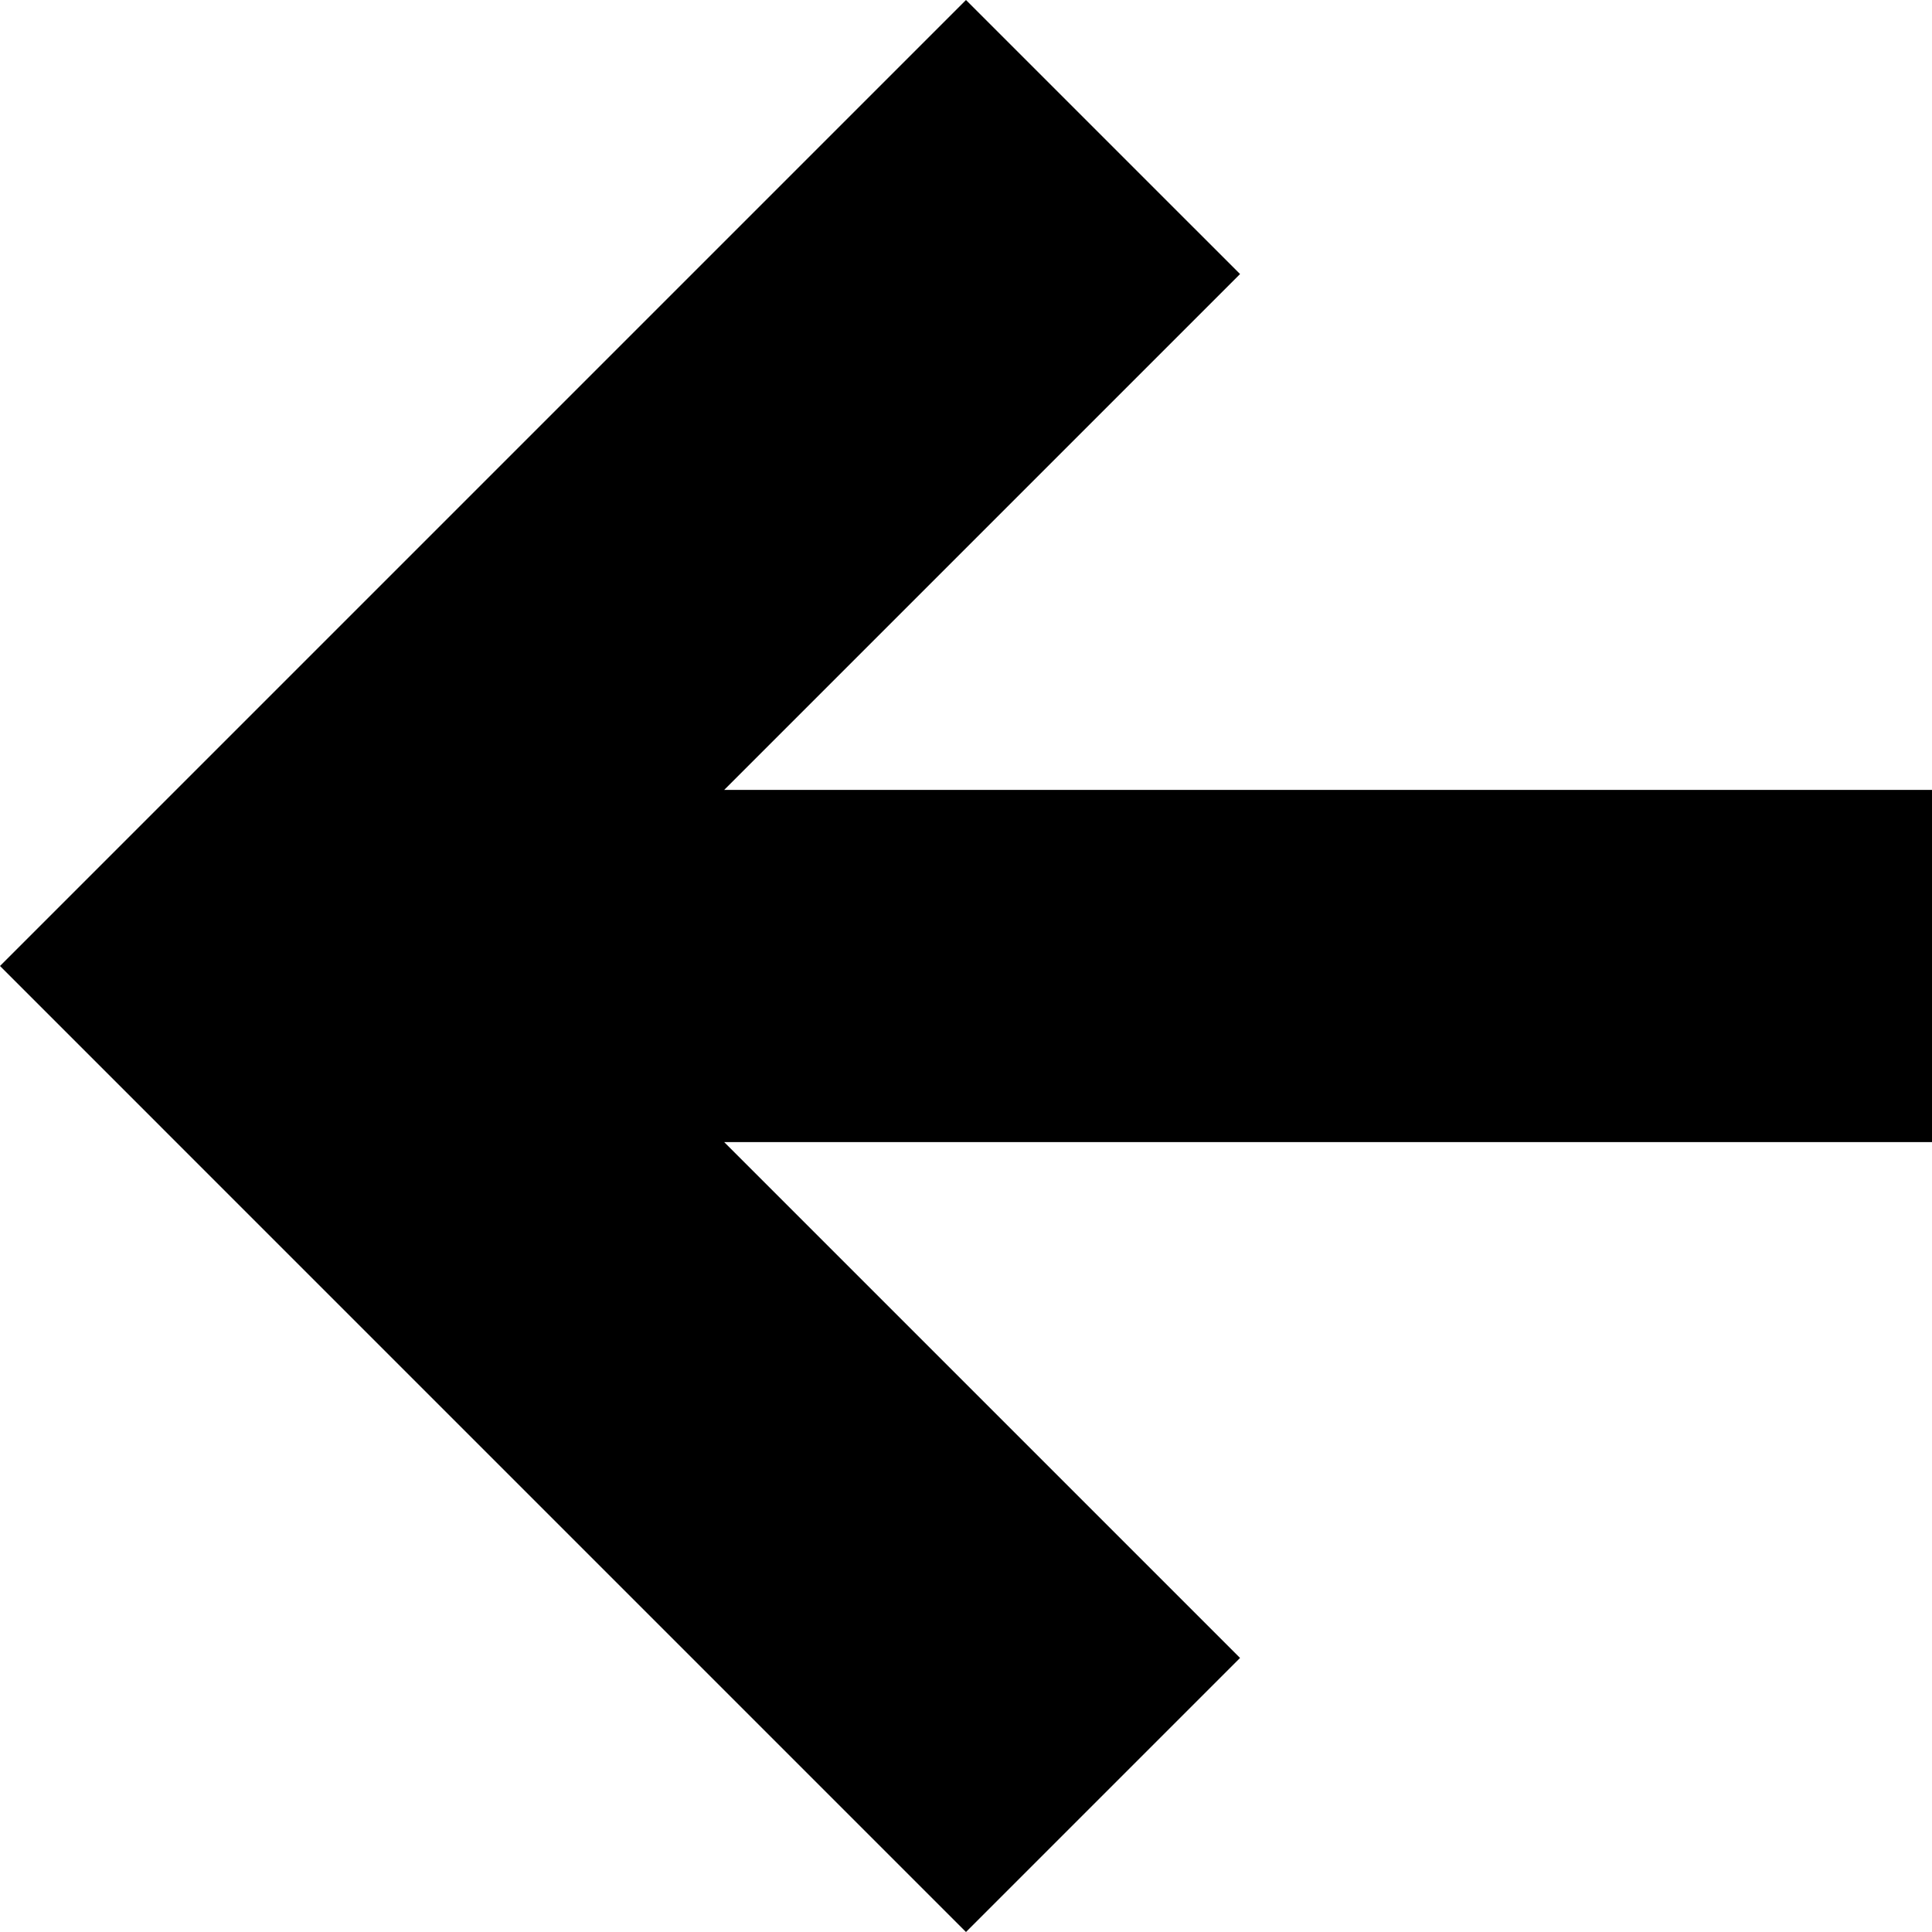
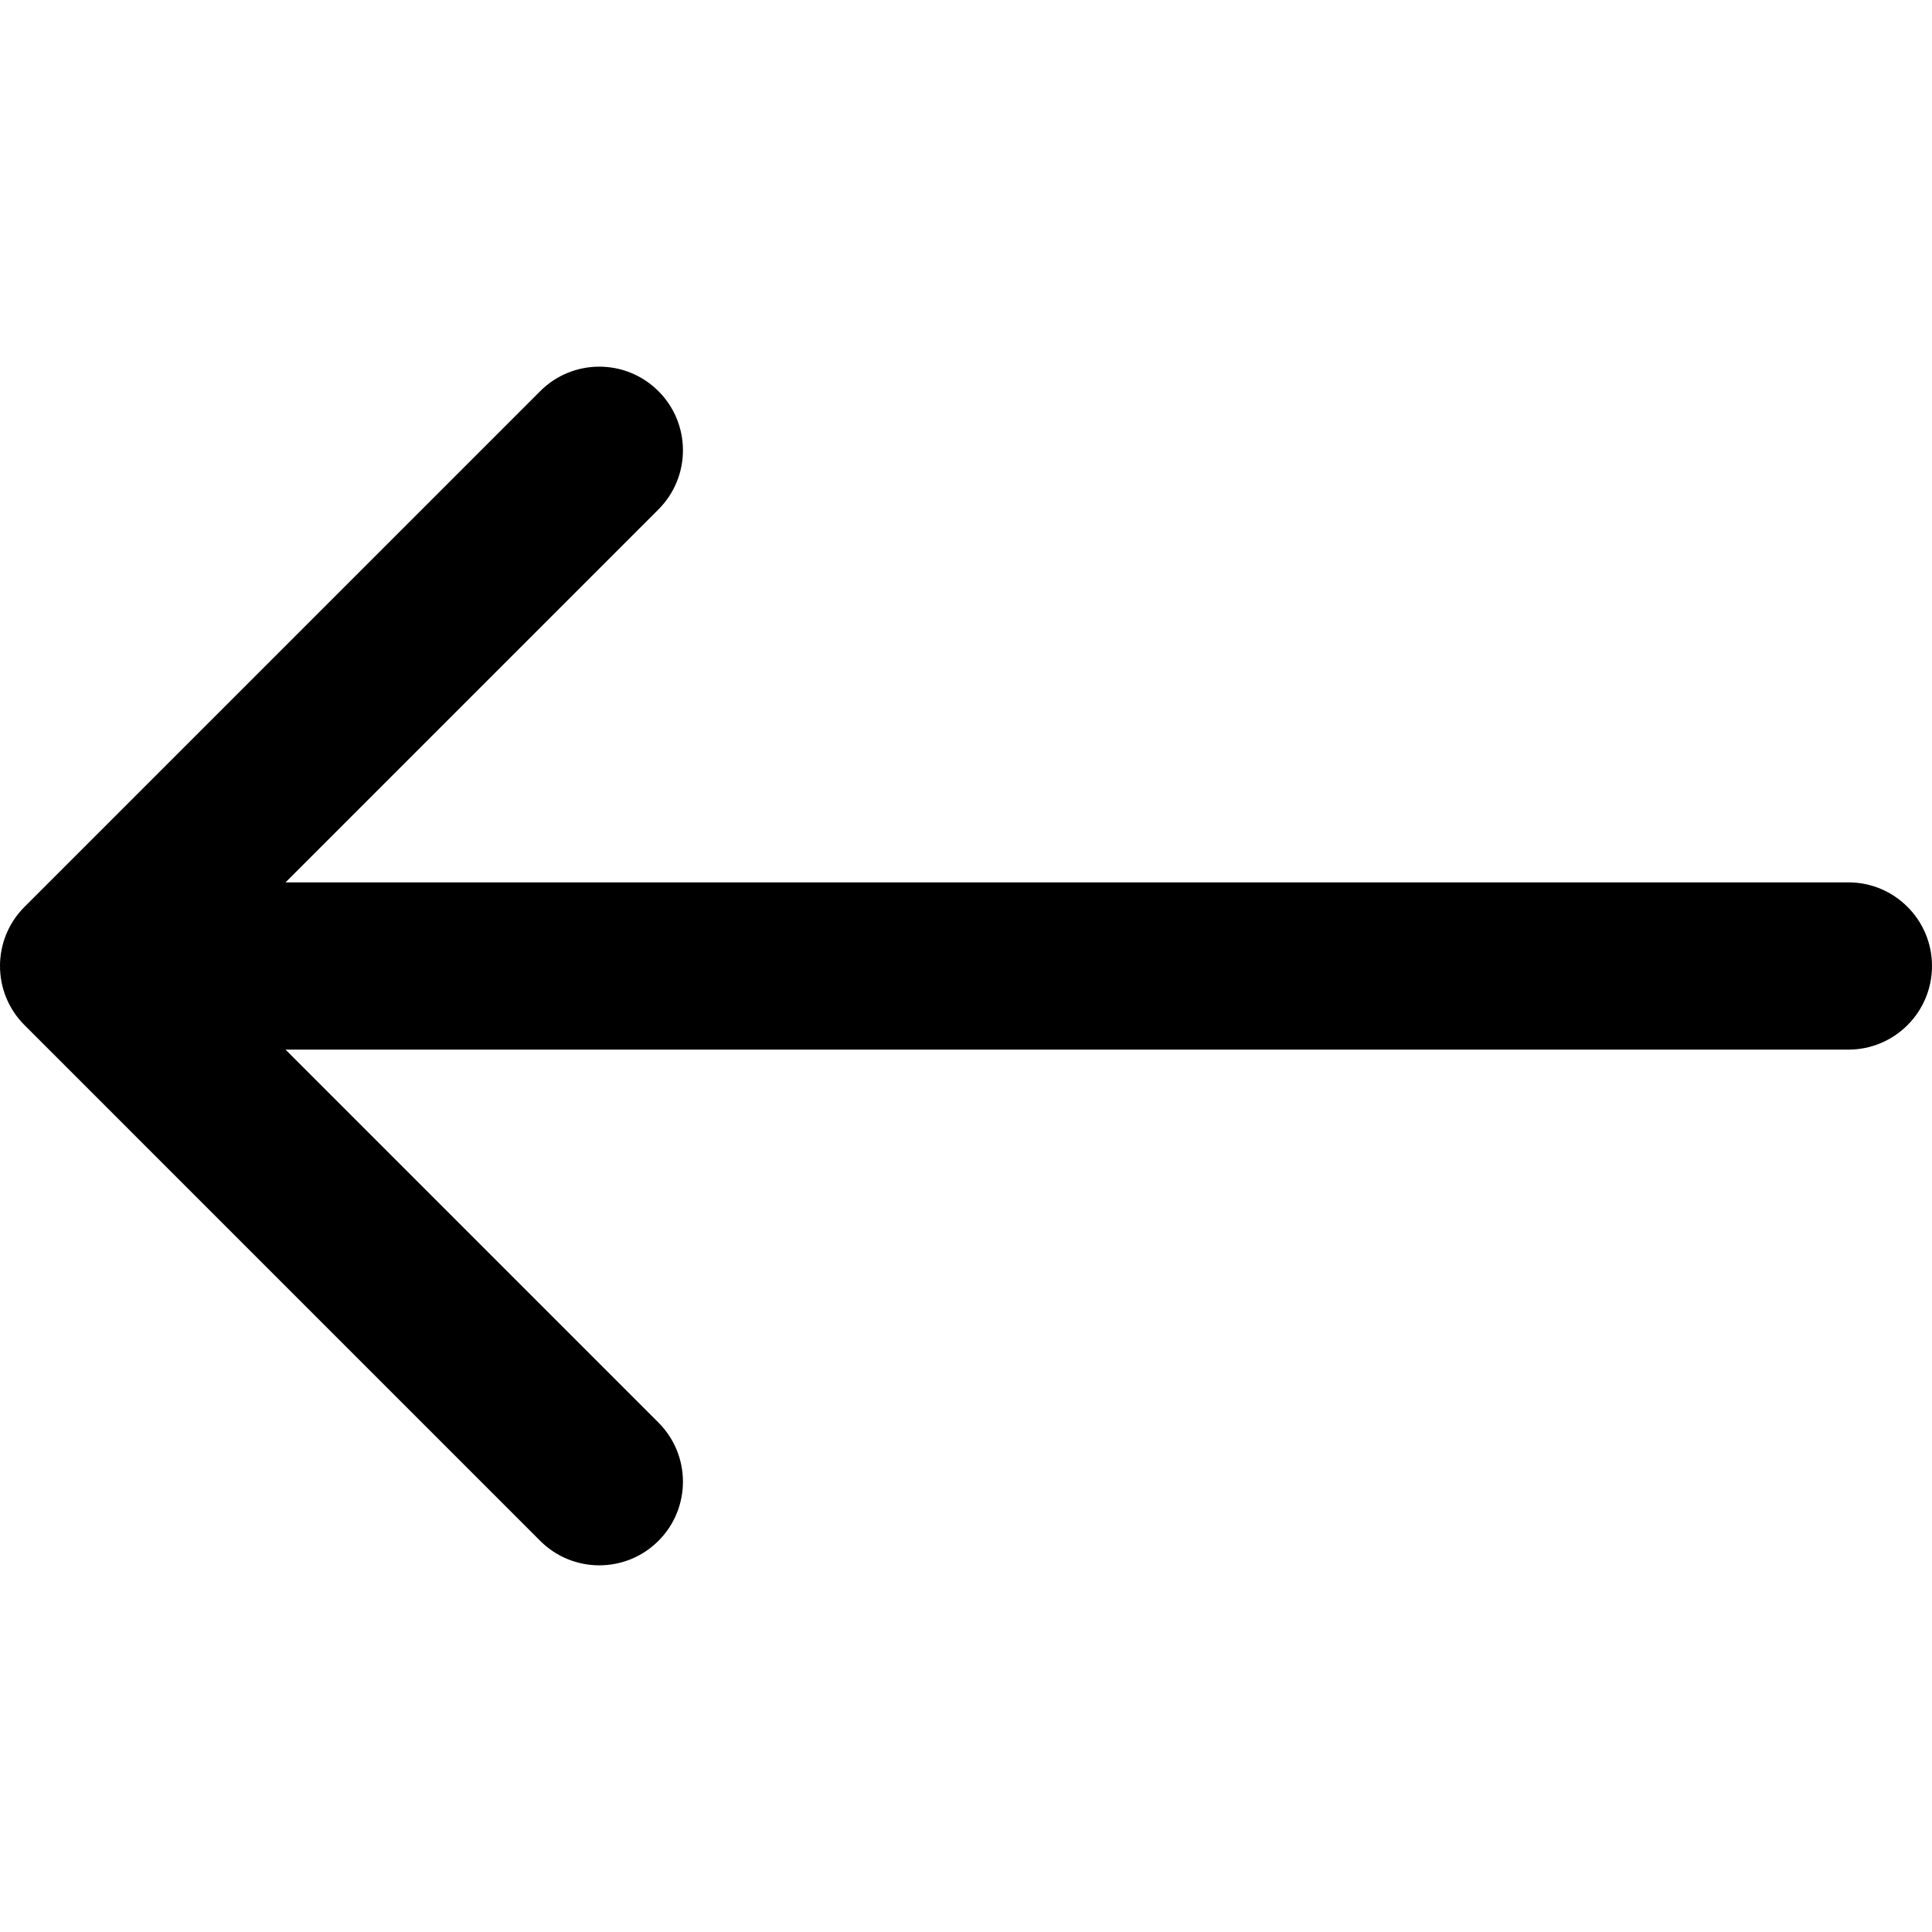
- <svg xmlns="http://www.w3.org/2000/svg" version="1.1" id="Capa_1" x="0px" y="0px" width="199.404px" height="199.404px" viewBox="0 0 199.404 199.404" style="enable-background:new 0 0 199.404 199.404;" xml:space="preserve">
+ <svg xmlns="http://www.w3.org/2000/svg" version="1.1" id="Capa_1" x="0px" y="0px" width="400.004px" height="400.004px" viewBox="0 0 400.004 400.004" style="enable-background:new 0 0 400.004 400.004;" xml:space="preserve">
  <g>
-     <polygon points="199.404,81.529 74.742,81.529 127.987,28.285 99.701,0 0,99.702 99.701,199.404 127.987,171.119 74.742,117.876    199.404,117.876  " />
+     <path d="M382.688,182.686H59.116l77.209-77.214c6.764-6.76,6.764-17.726,0-24.485c-6.764-6.764-17.73-6.764-24.484,0L5.073,187.757   c-6.764,6.76-6.764,17.727,0,24.485l106.768,106.775c3.381,3.383,7.812,5.072,12.242,5.072c4.43,0,8.861-1.689,12.242-5.072   c6.764-6.76,6.764-17.726,0-24.484l-77.209-77.218h323.572c9.562,0,17.316-7.753,17.316-17.315   C400.004,190.438,392.251,182.686,382.688,182.686z" />
  </g>
  <g>
</g>
  <g>
</g>
  <g>
</g>
  <g>
</g>
  <g>
</g>
  <g>
</g>
  <g>
</g>
  <g>
</g>
  <g>
</g>
  <g>
</g>
  <g>
</g>
  <g>
</g>
  <g>
</g>
  <g>
</g>
  <g>
</g>
</svg>
